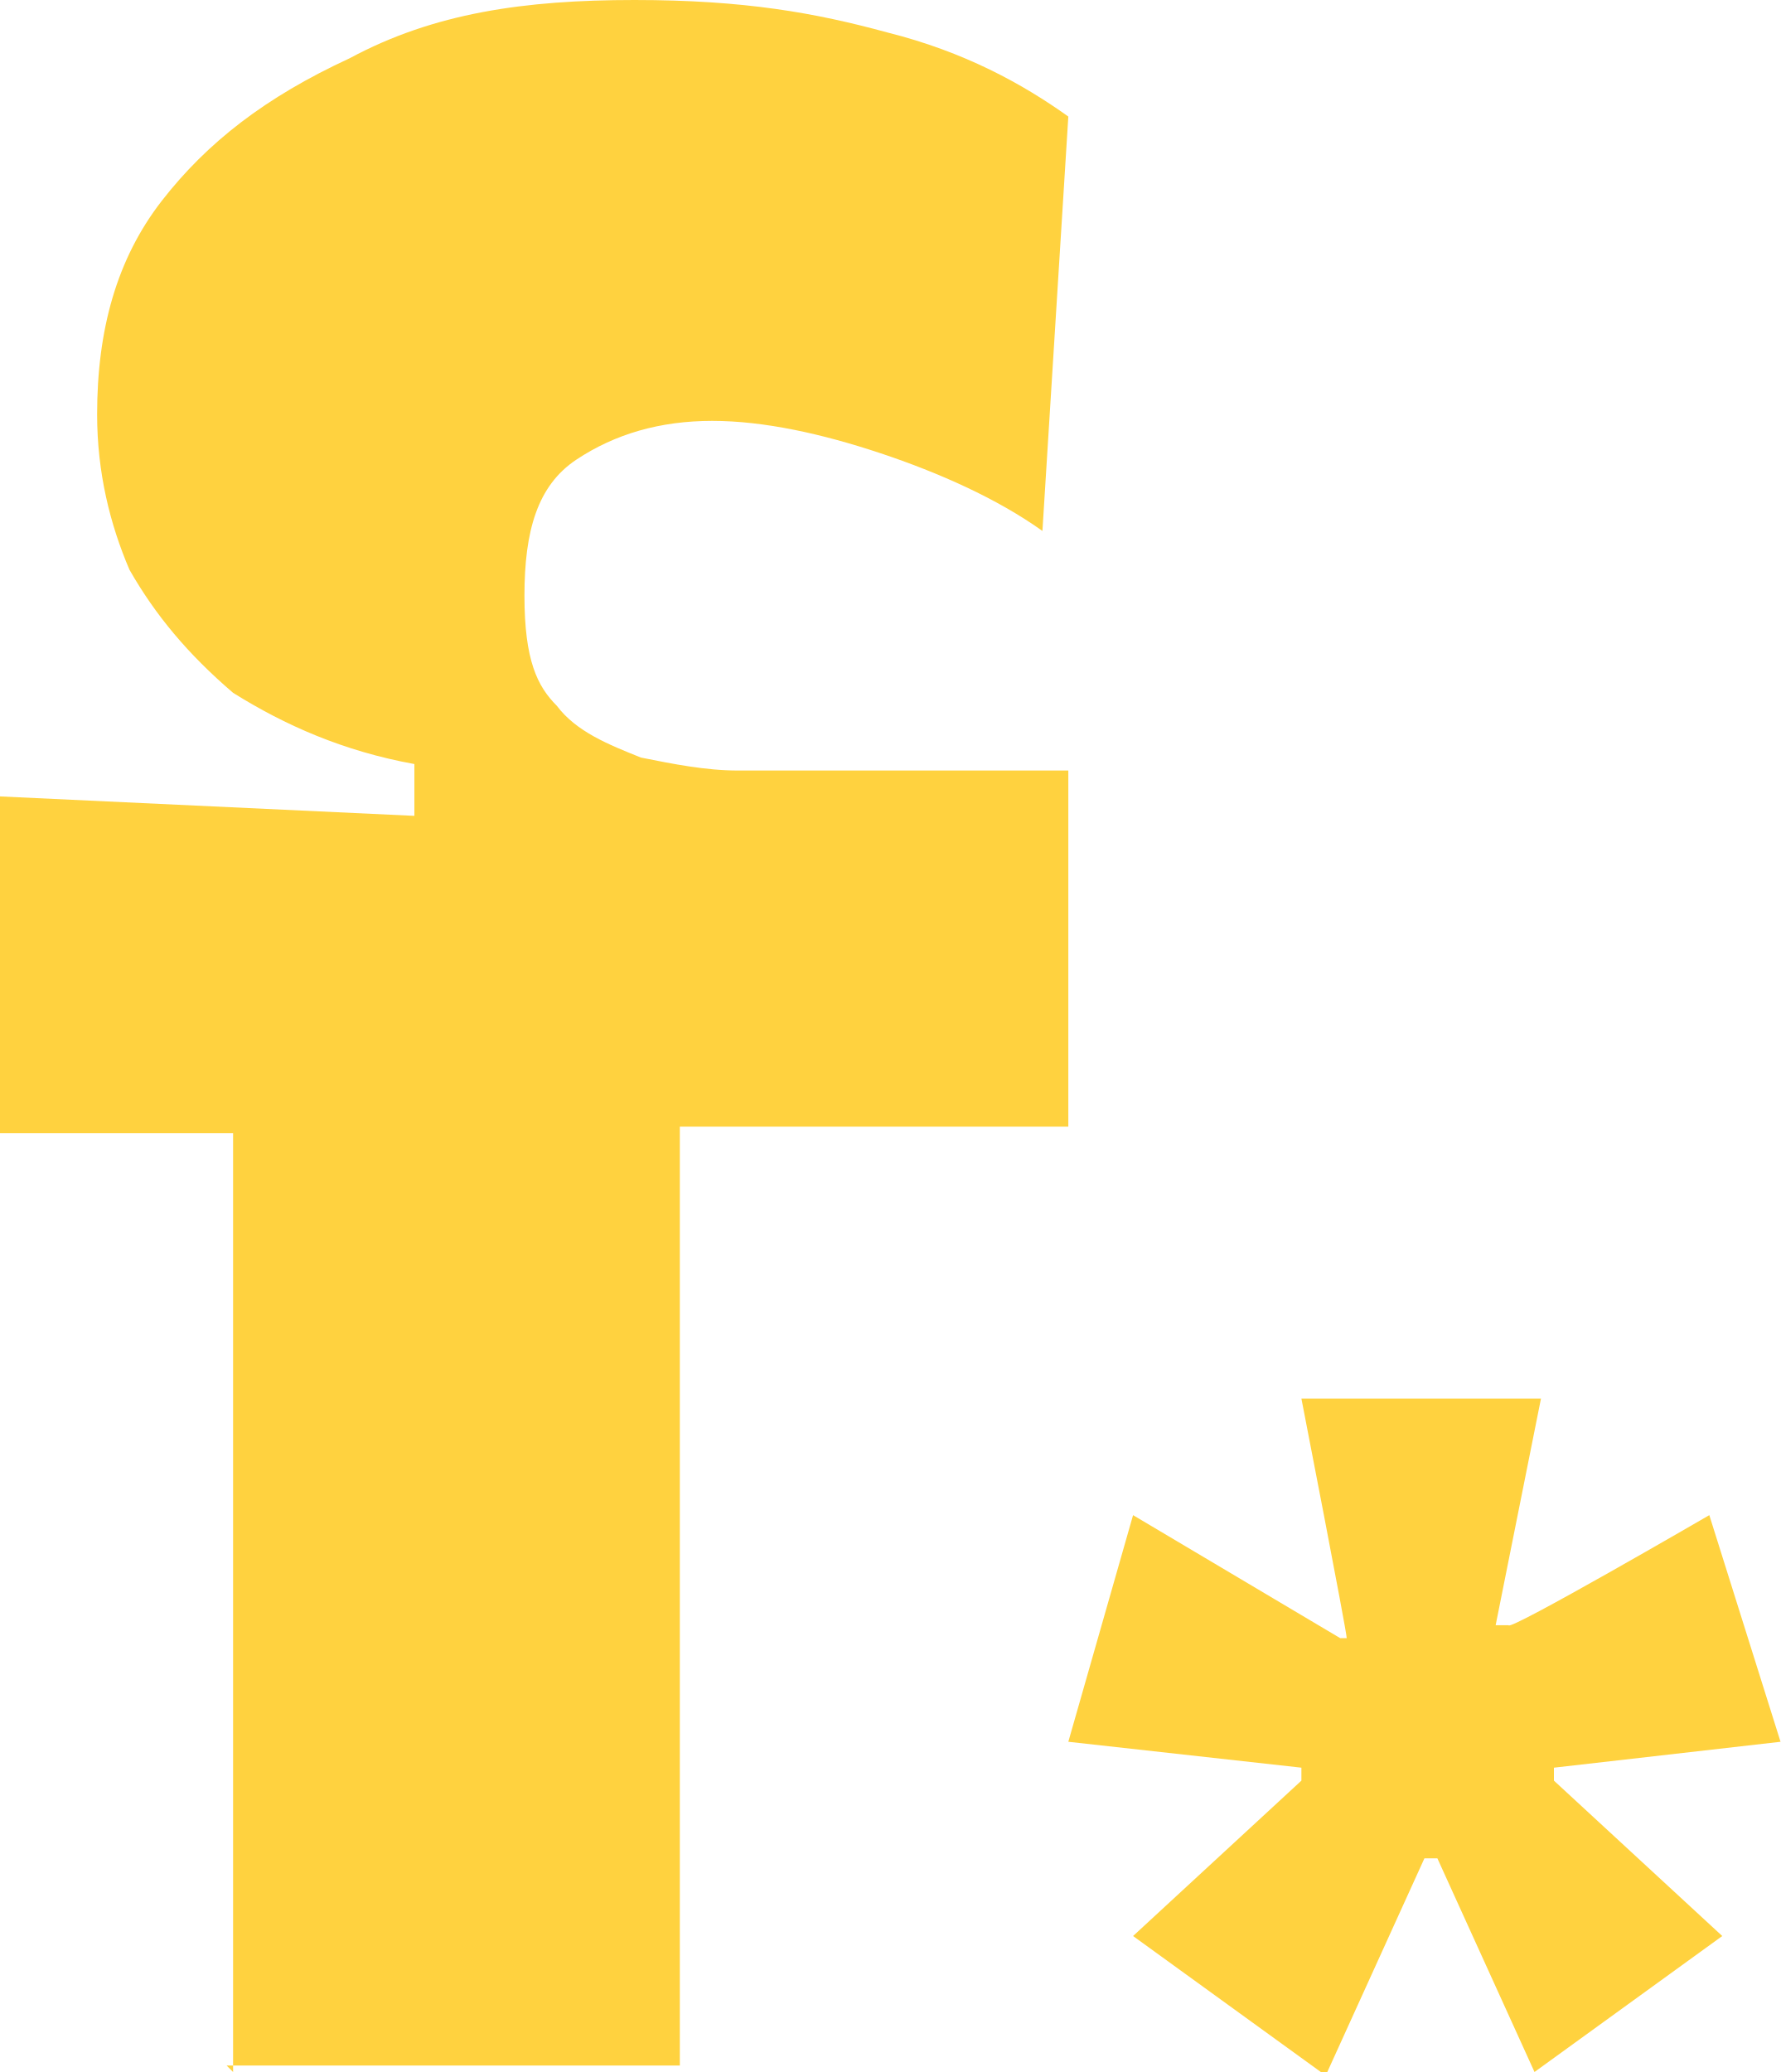
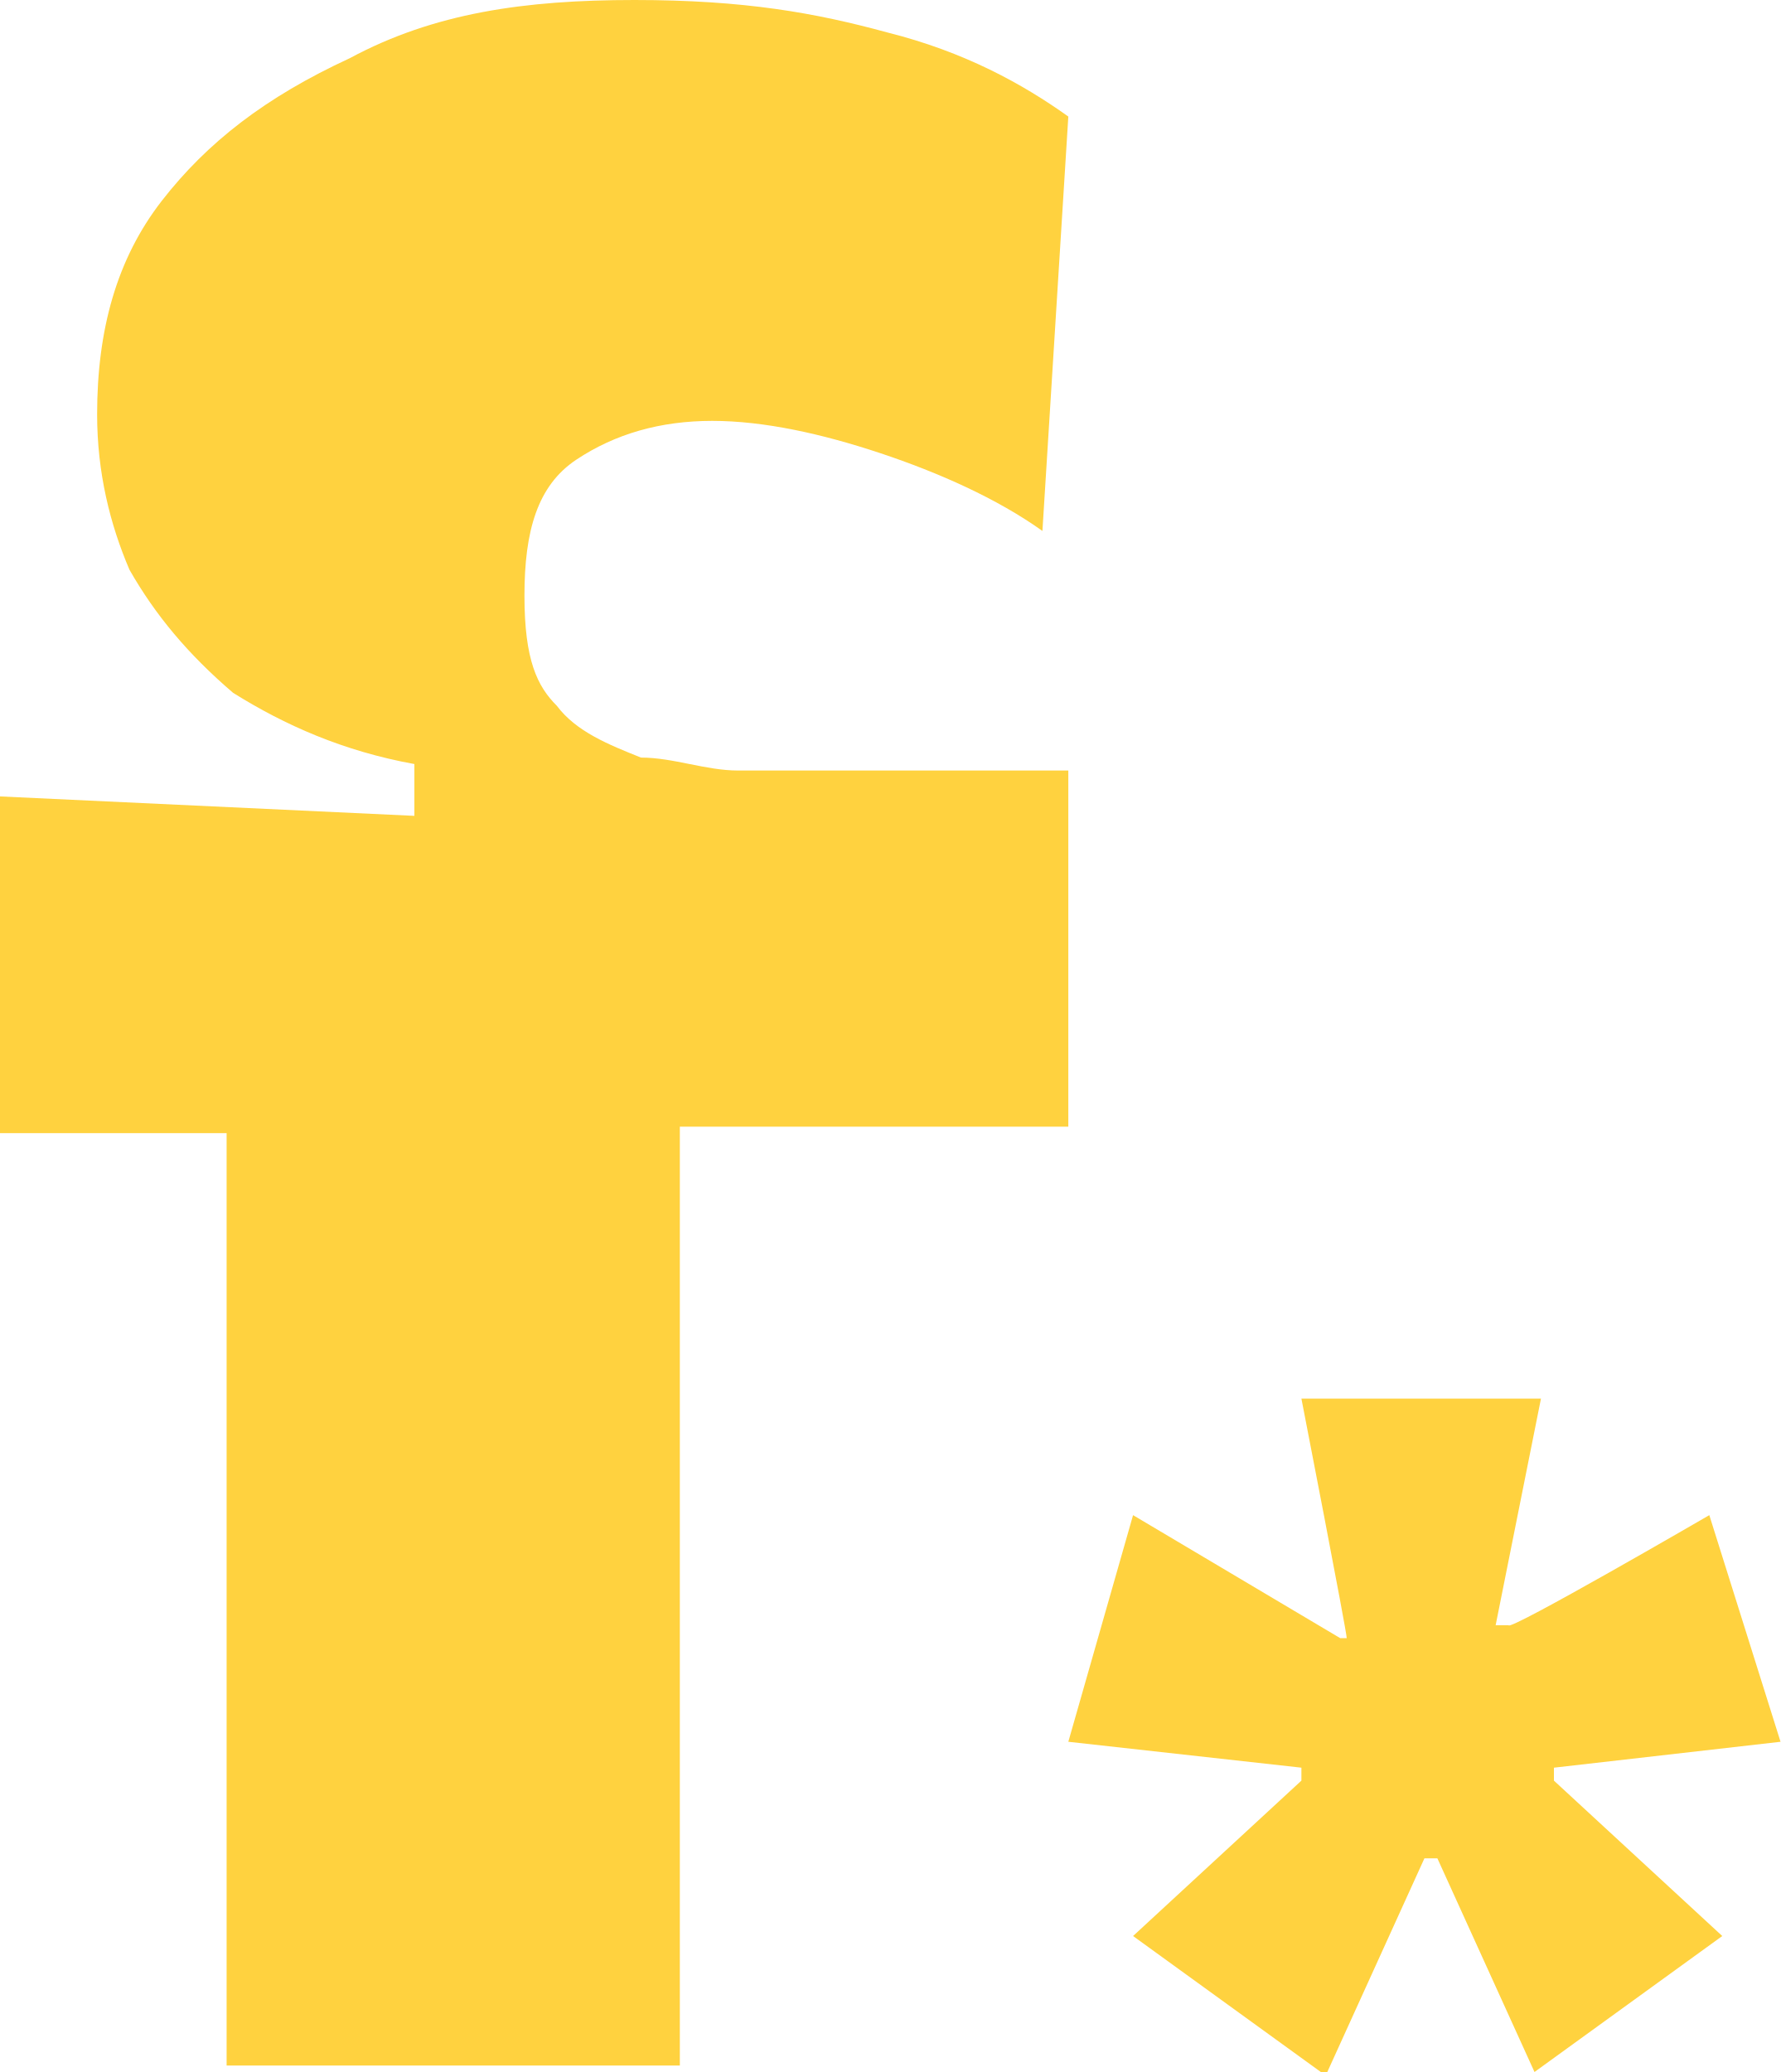
<svg xmlns="http://www.w3.org/2000/svg" id="Capa_2" version="1.1" viewBox="0 0 27.5 32">
  <defs>
    <style>
      .st0 {
        fill: #ffd23f;
      }
    </style>
  </defs>
-   <path class="st0" d="M3.6,32v-14.5H0v-5.2l6.4.3v-.8c-1.1-.2-2-.6-2.8-1.1-.7-.6-1.2-1.2-1.6-1.9-.3-.7-.5-1.5-.5-2.4,0-1.3.3-2.4,1-3.3.7-.9,1.6-1.6,2.9-2.2C6.7.2,8.1,0,9.8,0s2.8.2,3.9.5c1.2.3,2.1.8,2.8,1.3l-.4,6.4c-.7-.5-1.6-.9-2.5-1.2-.9-.3-1.8-.5-2.6-.5s-1.5.2-2.1.6c-.6.4-.8,1.1-.8,2.1s.2,1.4.5,1.7c.3.4.8.6,1.3.8.5.1,1,.2,1.5.2h5.1v5.5h-6v14.5s-7,0-7,0Z" />
-   <path class="st0" d="M20.4,32l-2.9-2.1,2.6-2.4v-.2s-3.6-.4-3.6-.4l1-3.5,3.2,1.9h.1c0-.1-.7-3.7-.7-3.7h3.7l-.7,3.5h.2c0,.1,3.1-1.7,3.1-1.7l1.1,3.5-3.5.4v.2s2.6,2.4,2.6,2.4l-2.9,2.1-1.5-3.3h-.2l-1.5,3.3h0Z" />
+   <path class="st0" d="M3.6,17.5H0v-5.2l6.4.3v-.8c-1.1-.2-2-.6-2.8-1.1-.7-.6-1.2-1.2-1.6-1.9-.3-.7-.5-1.5-.5-2.4,0-1.3.3-2.4,1-3.3s1.6-1.6,2.9-2.2c1.3-.7,2.7-.9,4.4-.9s2.8.2,3.9.5c1.2.3,2.1.8,2.8,1.3l-.4,6.4c-.7-.5-1.6-.9-2.5-1.2s-1.8-.5-2.6-.5-1.5.2-2.1.6-.8,1.1-.8,2.1.2,1.4.5,1.7c.3.4.8.6,1.3.8.5,0,1,.2,1.5.2h5.1v5.5h-6v14.5H3.5c0-4.8,0-9.6,0-14.4Z" />
+   <path class="st0" d="M20.4,32l-2.9-2.1,2.6-2.4v-.2l-3.6-.4,1-3.5,3.2,1.9h.1c0-.1-.7-3.7-.7-3.7h3.7l-.7,3.5h.2c0,.1,3.1-1.7,3.1-1.7l1.1,3.5-3.5.4v.2l2.6,2.4-2.9,2.1-1.5-3.3h-.2l-1.5,3.3h-.1Z" />
</svg>
